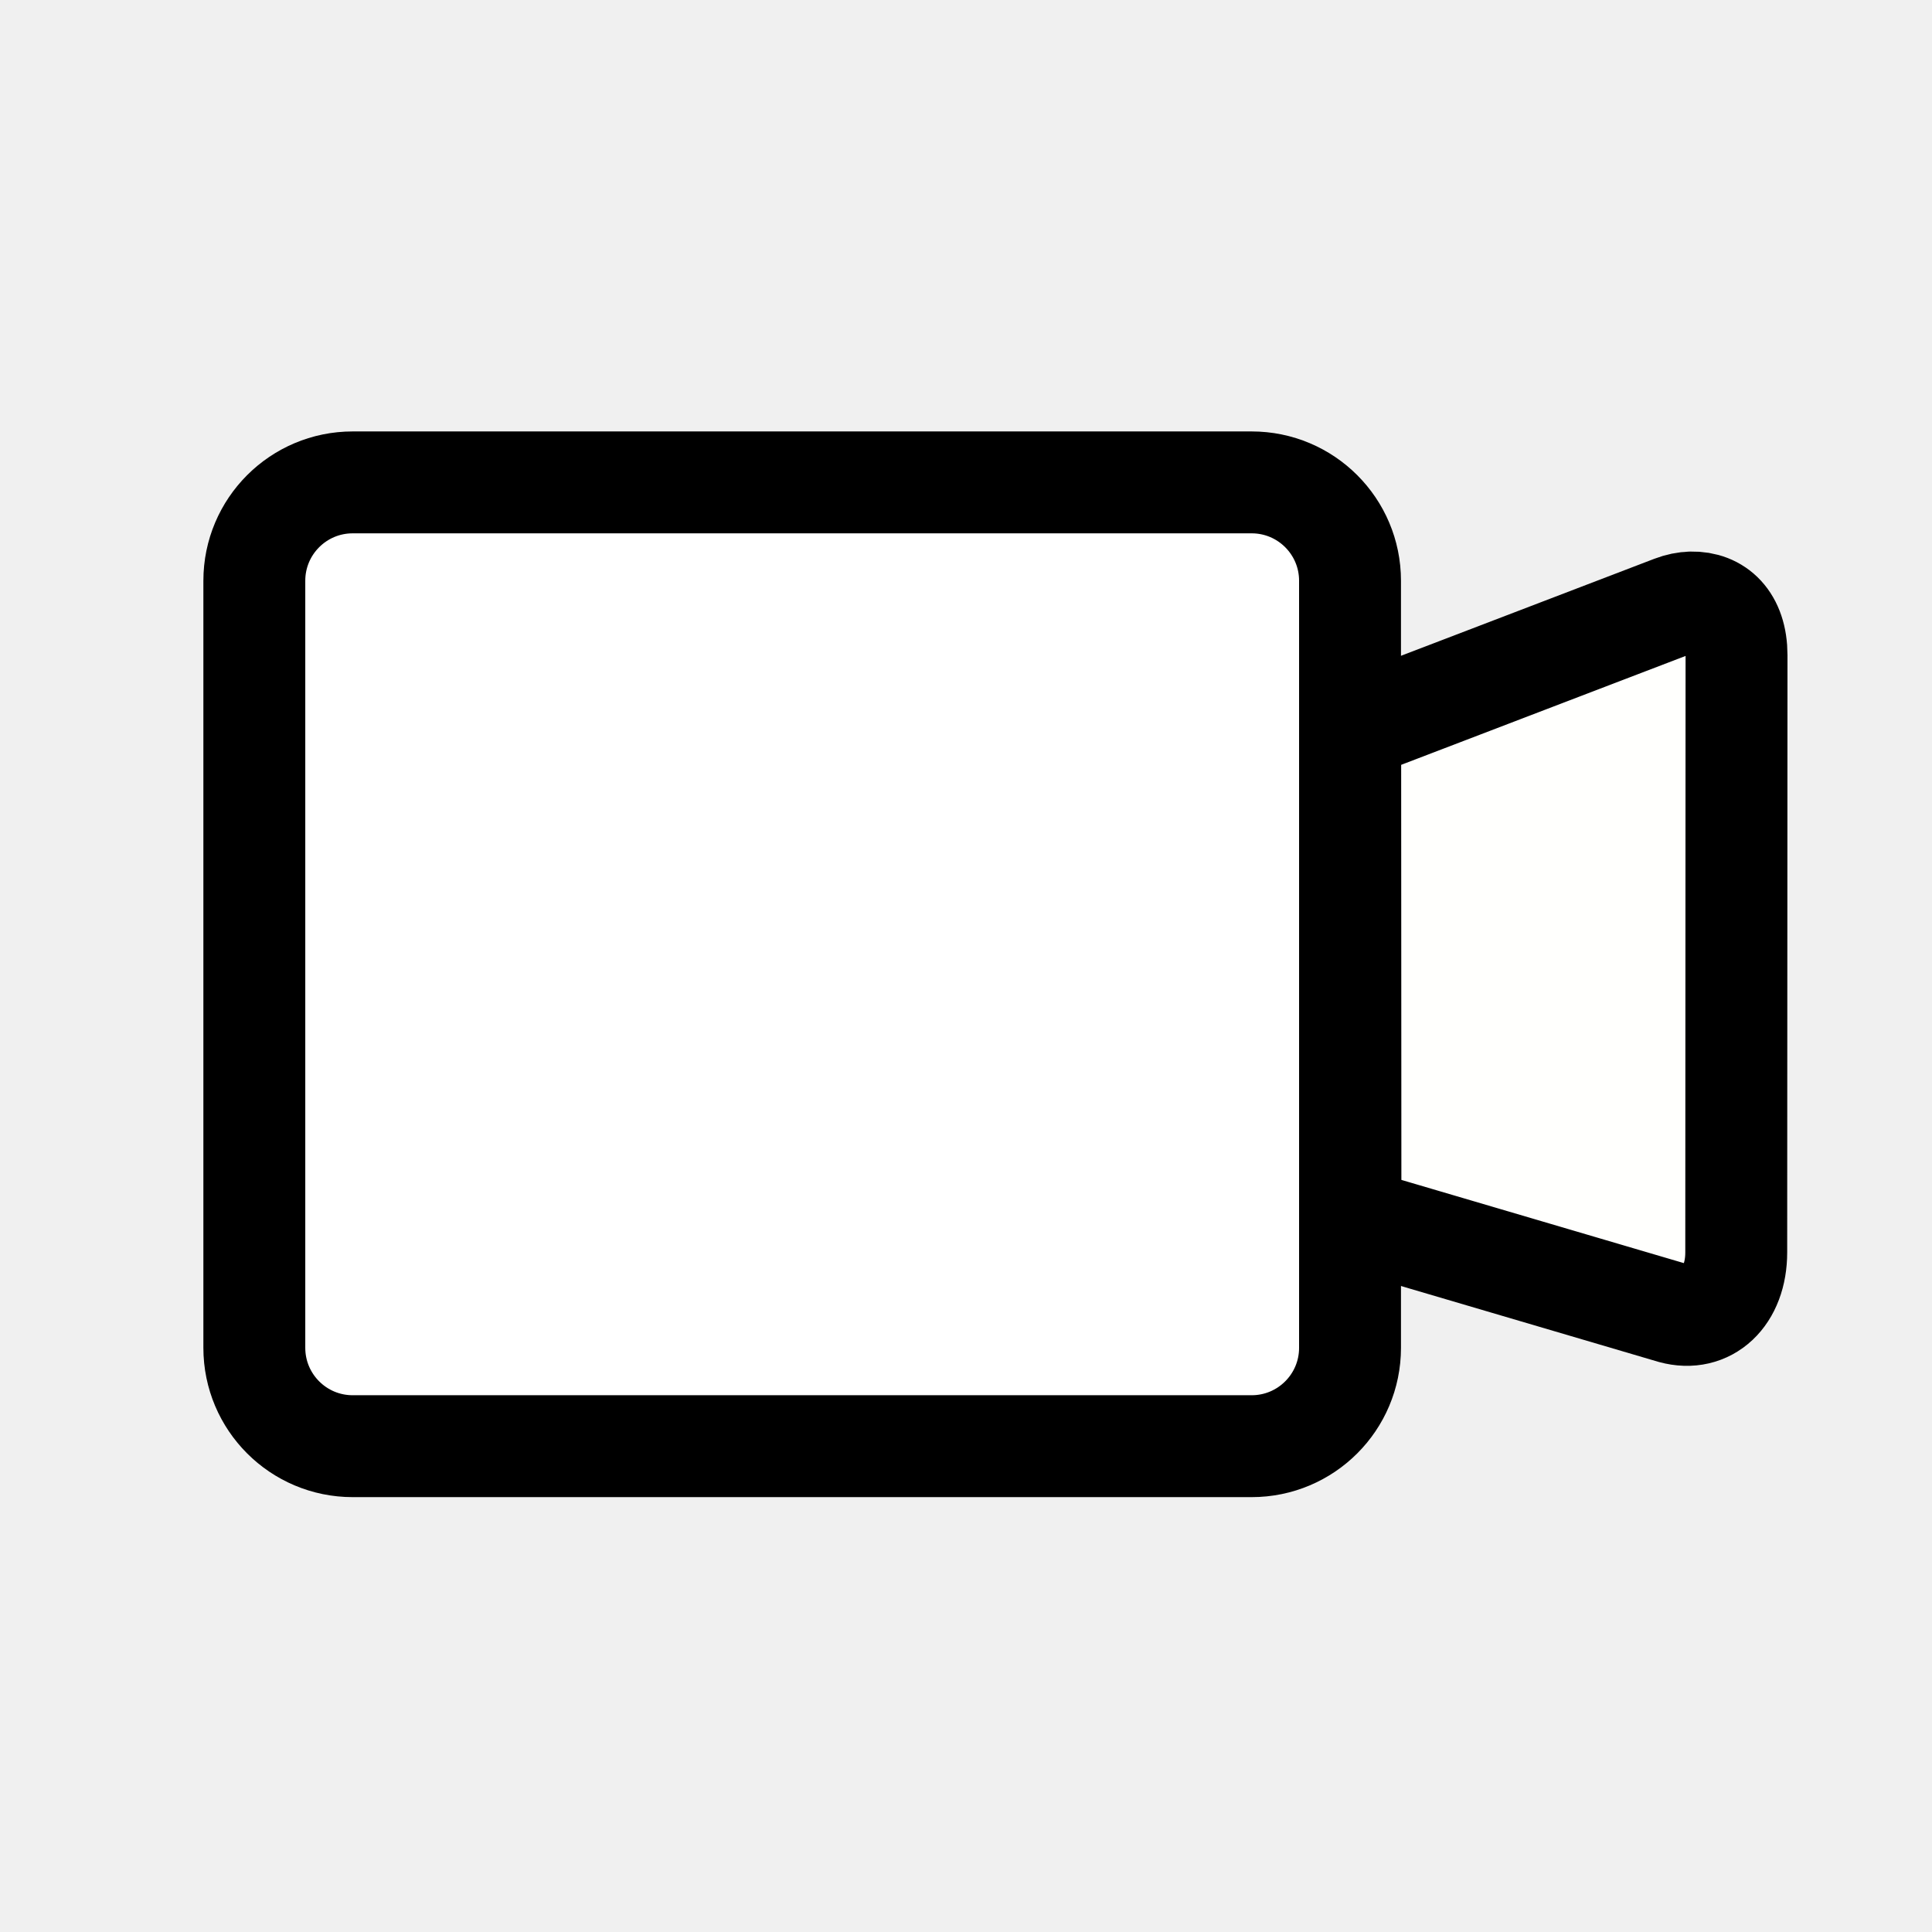
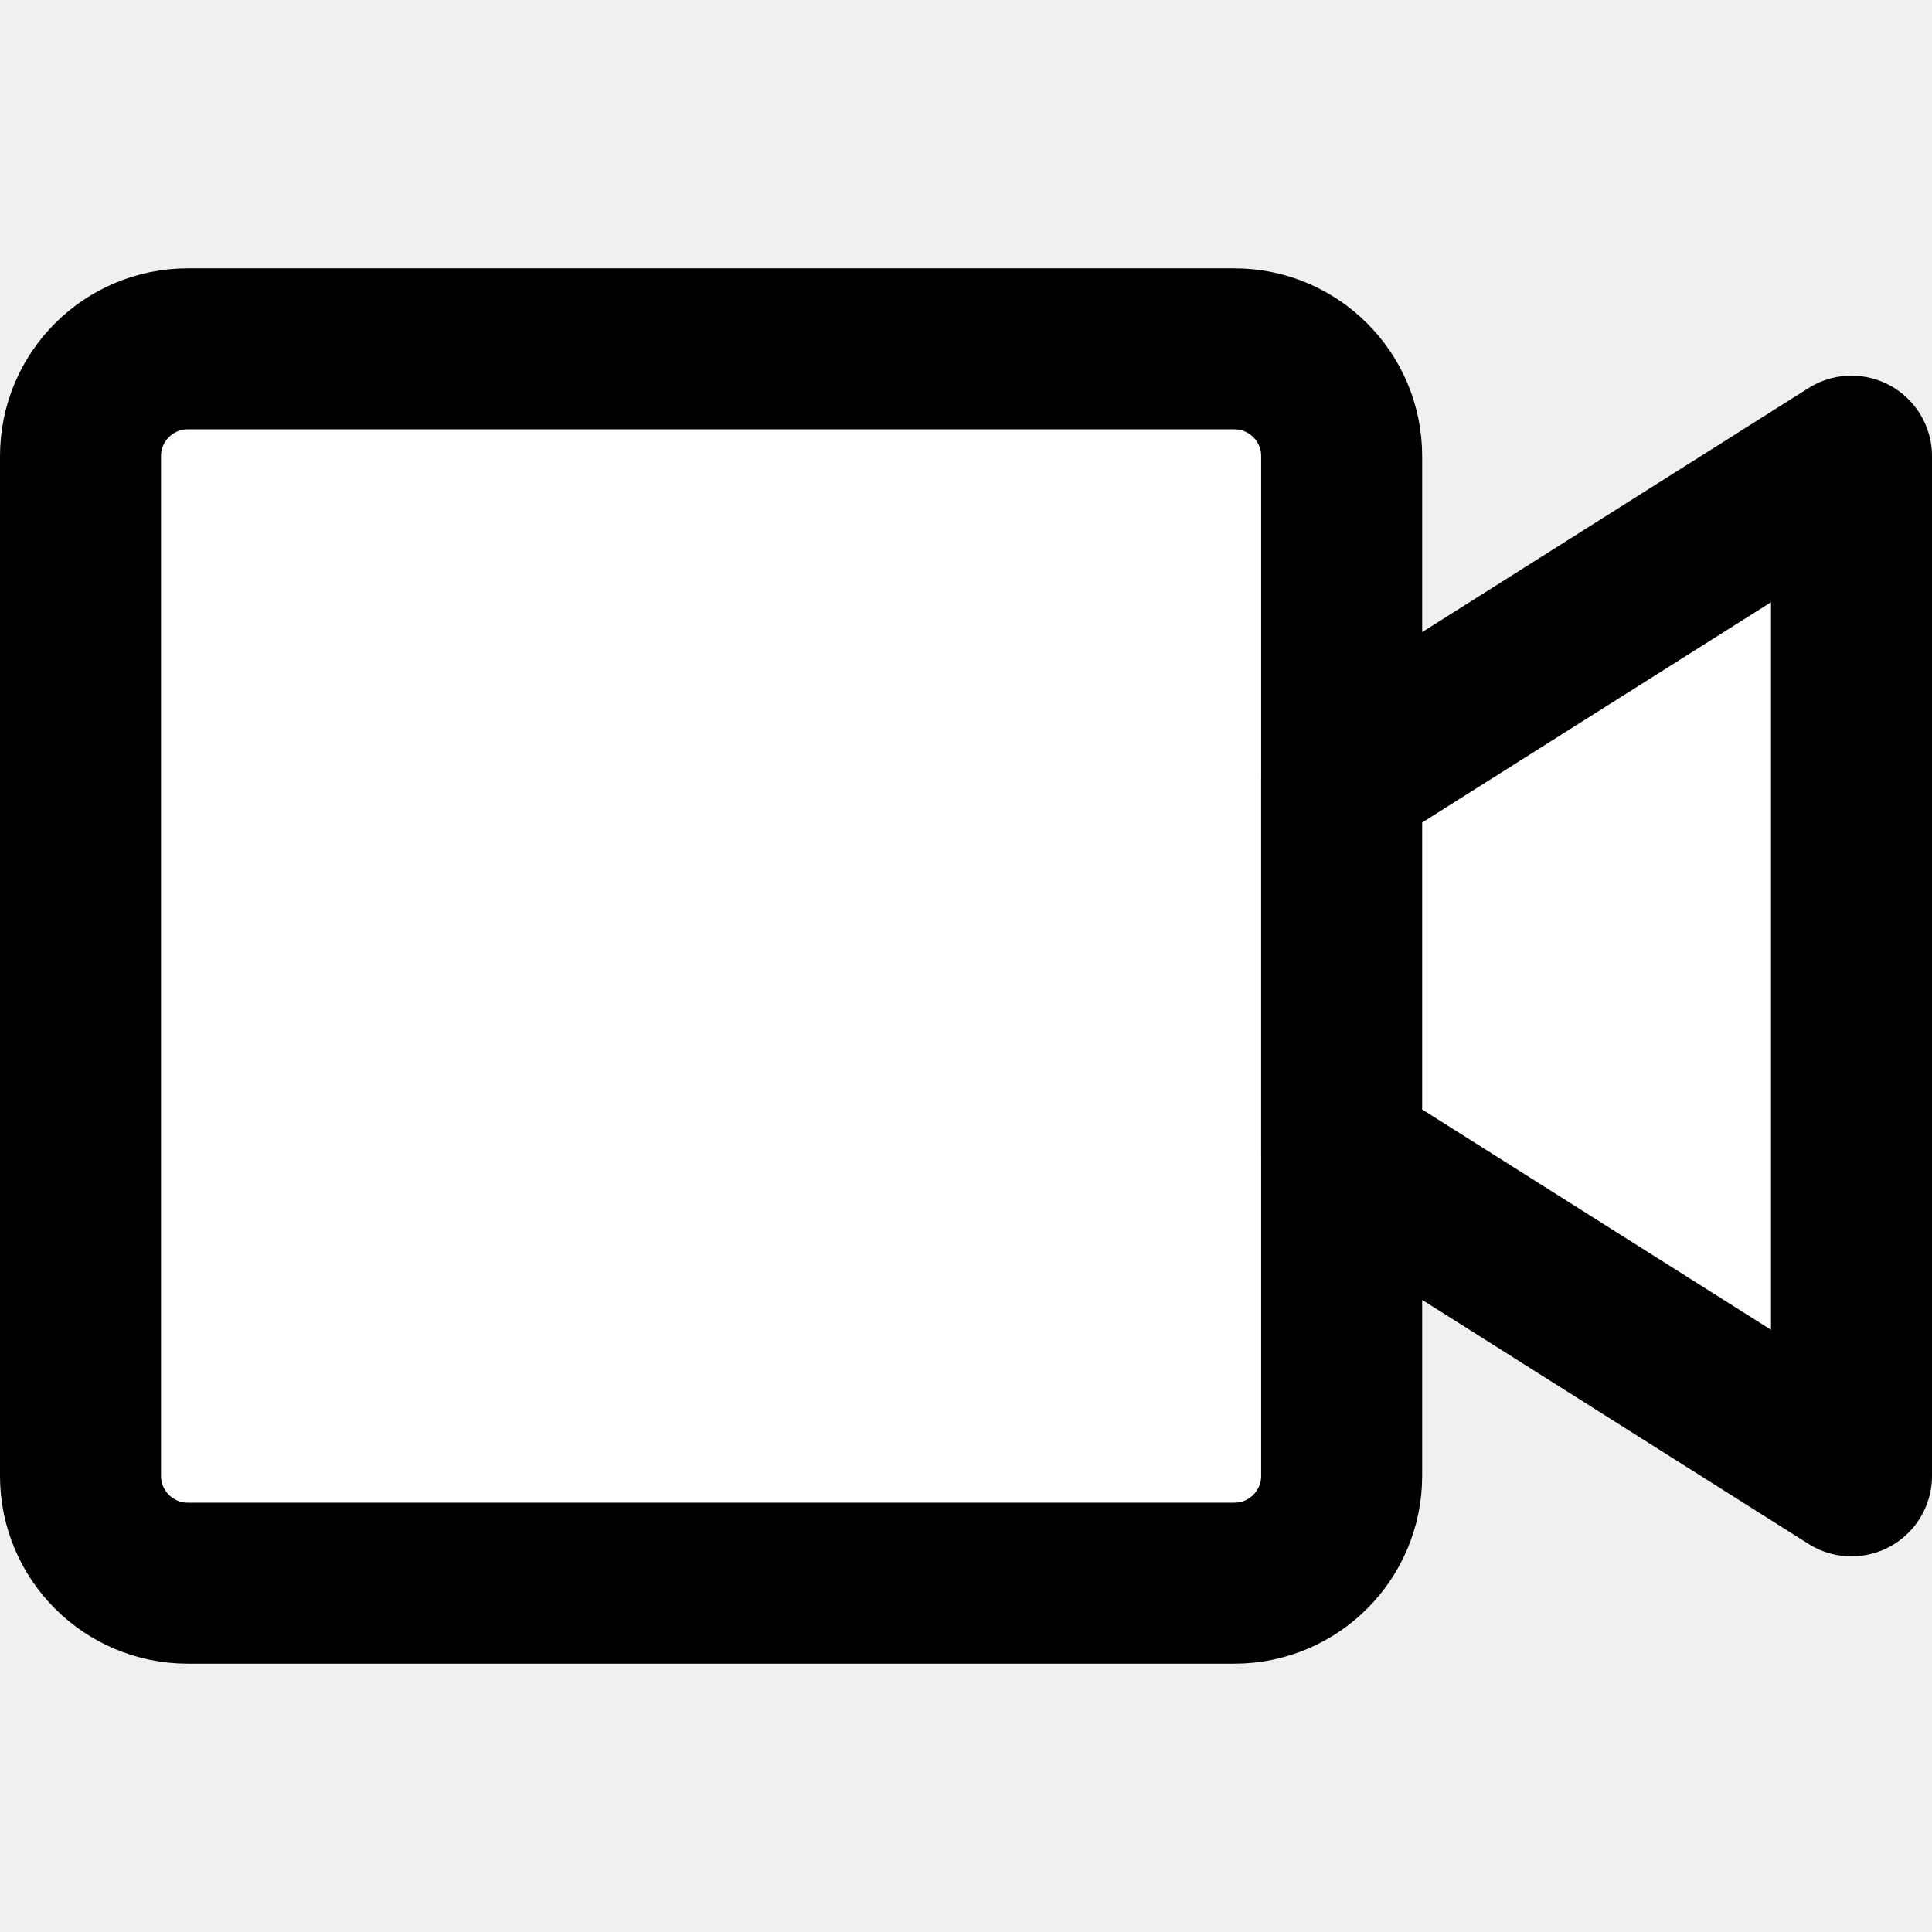
- <svg xmlns="http://www.w3.org/2000/svg" width="200" height="200" viewBox="0 0 52.917 52.917" version="1.1" id="svg5">
-   <defs id="defs2">
-     </defs>
-   <g id="layer1" transform="translate(0,-0.1795647)">
-     <path id="rect1250" style="fill:#fffffd;stroke:#000000;stroke-width:2.791;stroke-linejoin:round;stroke-miterlimit:10;stroke-dasharray:none" d="m 46.321,16.683 c -0.163,0.003 -0.335,0.038 -0.513,0.106 l -8.036,3.077 c -0.95,0.364 -0.793,0.055 -0.79,1.261 l 0.006,11.438 c 0.002,1.206 -0.189,0.94 0.783,1.206 l 8.038,2.368 c 0.972,0.266 1.746,-0.45 1.746,-1.657 l 0.008,-16.356 c -2.48e-4,-0.98 -0.536,-1.459 -1.241,-1.444 z" />
-     <rect style="fill:#ffffff;stroke:#000000;stroke-width:2.791;stroke-linejoin:round;stroke-miterlimit:10;stroke-dasharray:none" id="rect5054" width="30.011" height="26.398" x="6.966" y="13.392" ry="2.694" />
-   </g>
+ <svg xmlns="http://www.w3.org/2000/svg" width="200" height="200" viewBox="0 0 72 72">
+   <rect width="47" height="46" x="3" y="13" ry="4" stroke="#000000" stroke-width="6" stroke-linejoin="round" fill="#ffffff" />
+   <polyline points="50,29 69,17 69,55 50,43 50,29" stroke="#000000" stroke-width="6" stroke-linejoin="round" fill="#ffffff" />
</svg>
